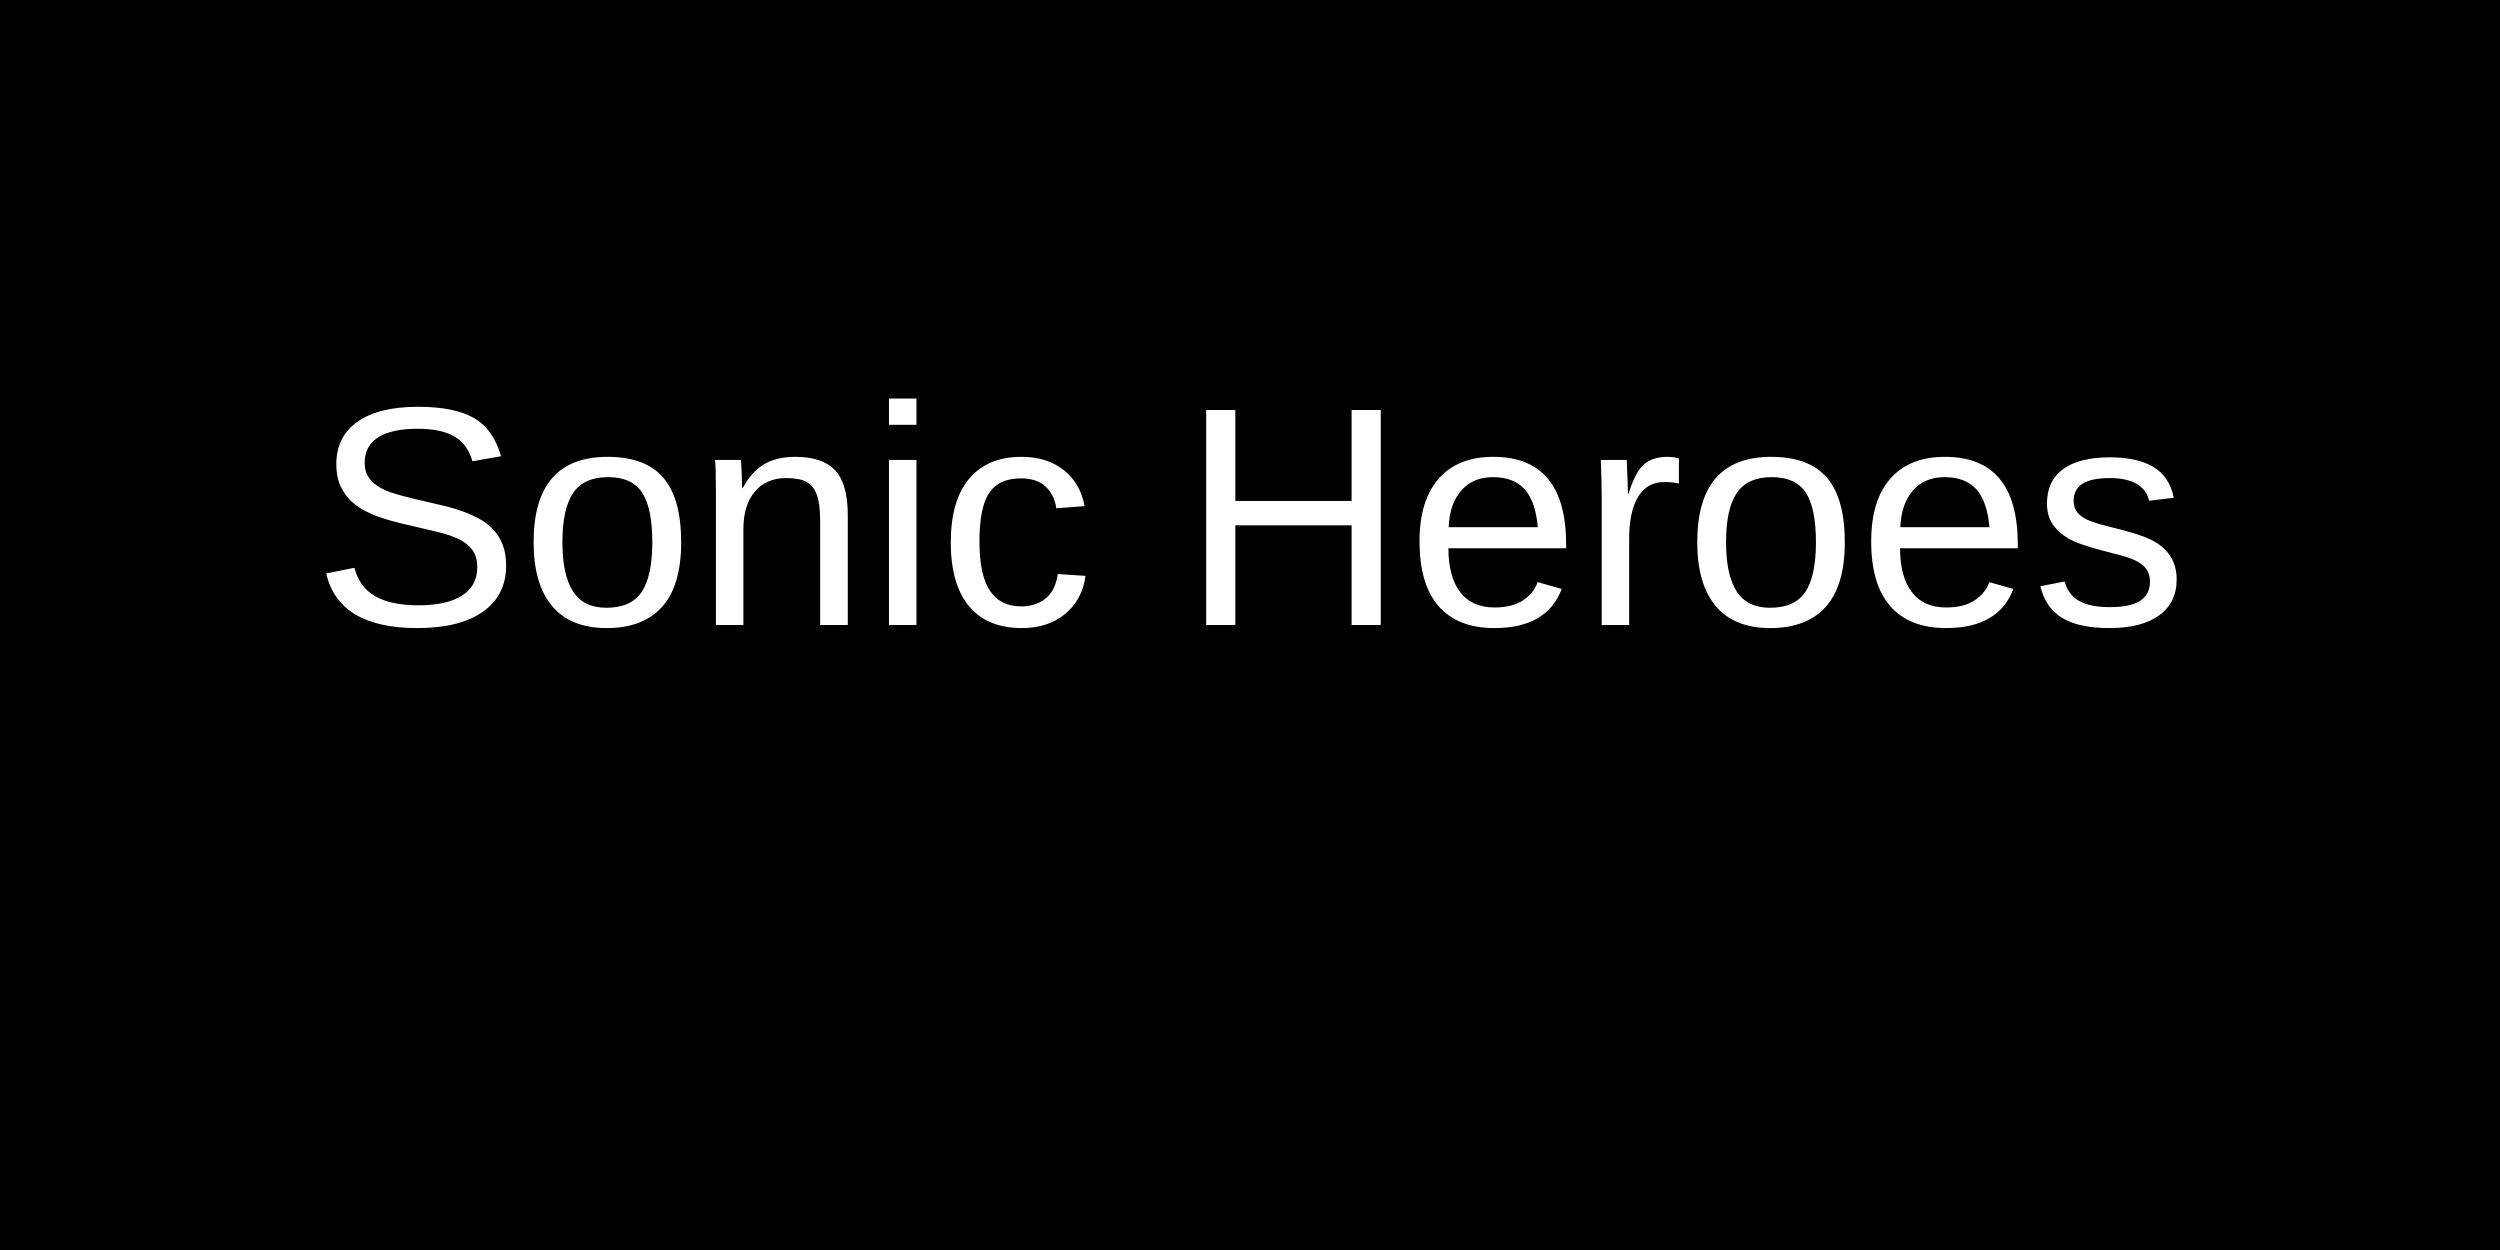
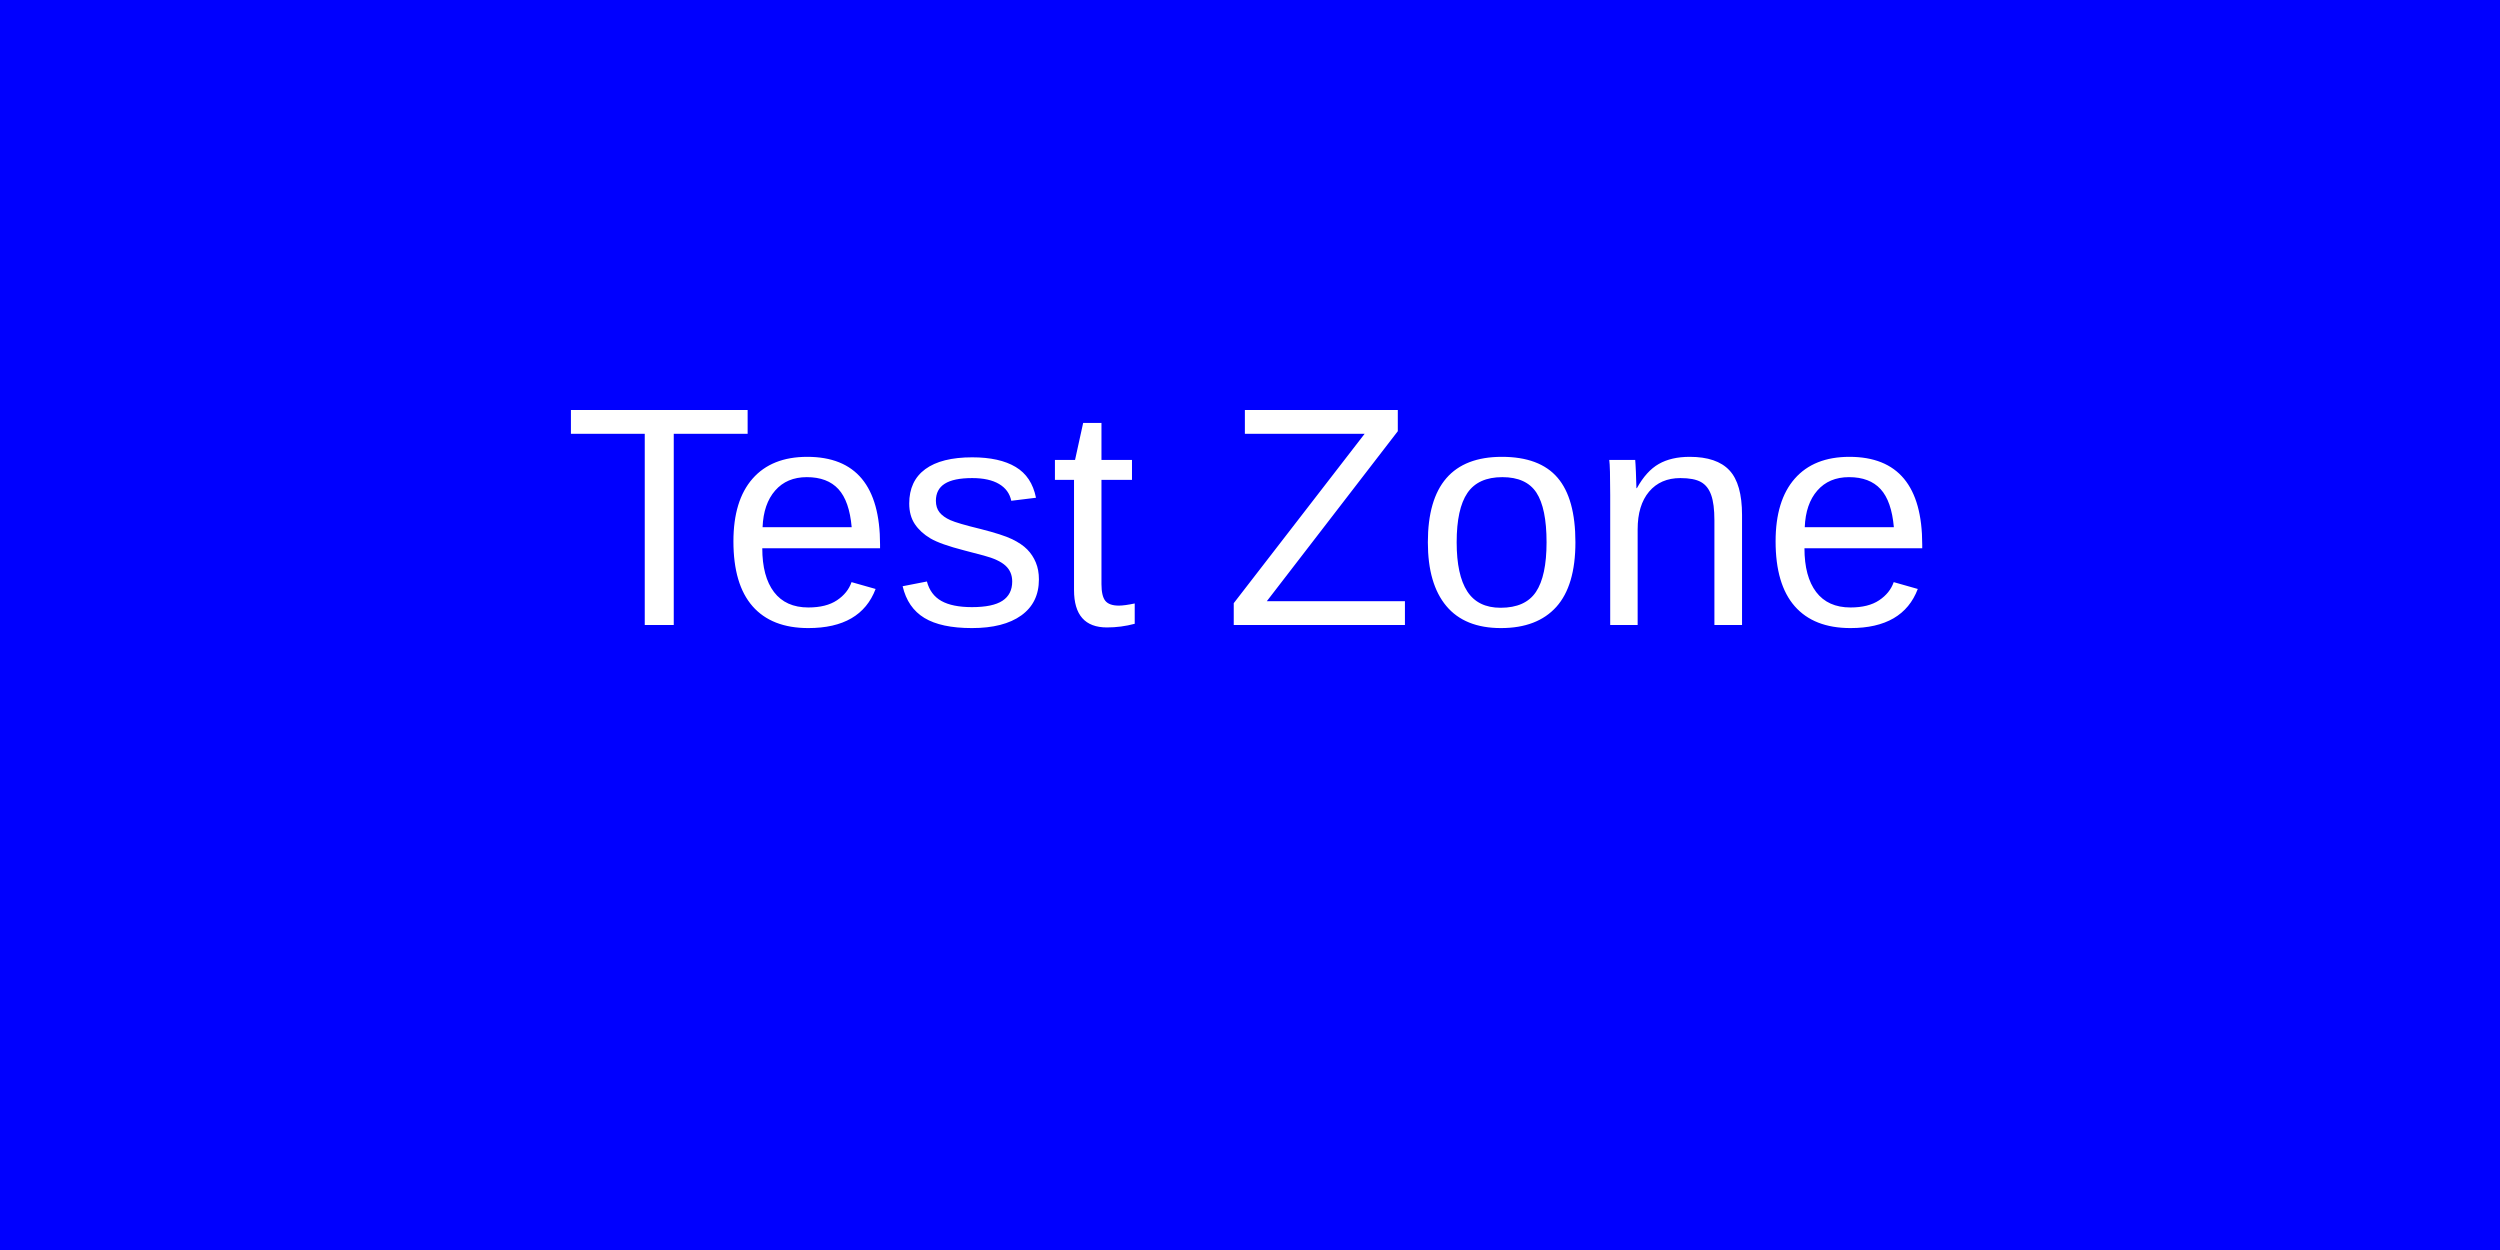
<svg xmlns="http://www.w3.org/2000/svg" width="800" height="400">
-   <rect width="800" height="400" fill="rainbow" />
+   <rect width="800" height="400" fill="blue" />
  <text x="50%" y="50%" font-family="Arial" font-size="100" fill="white" text-anchor="middle" alignment-baseline="middle">
-  Sonic Heroes
+  Test Zone
  </text>
</svg>
